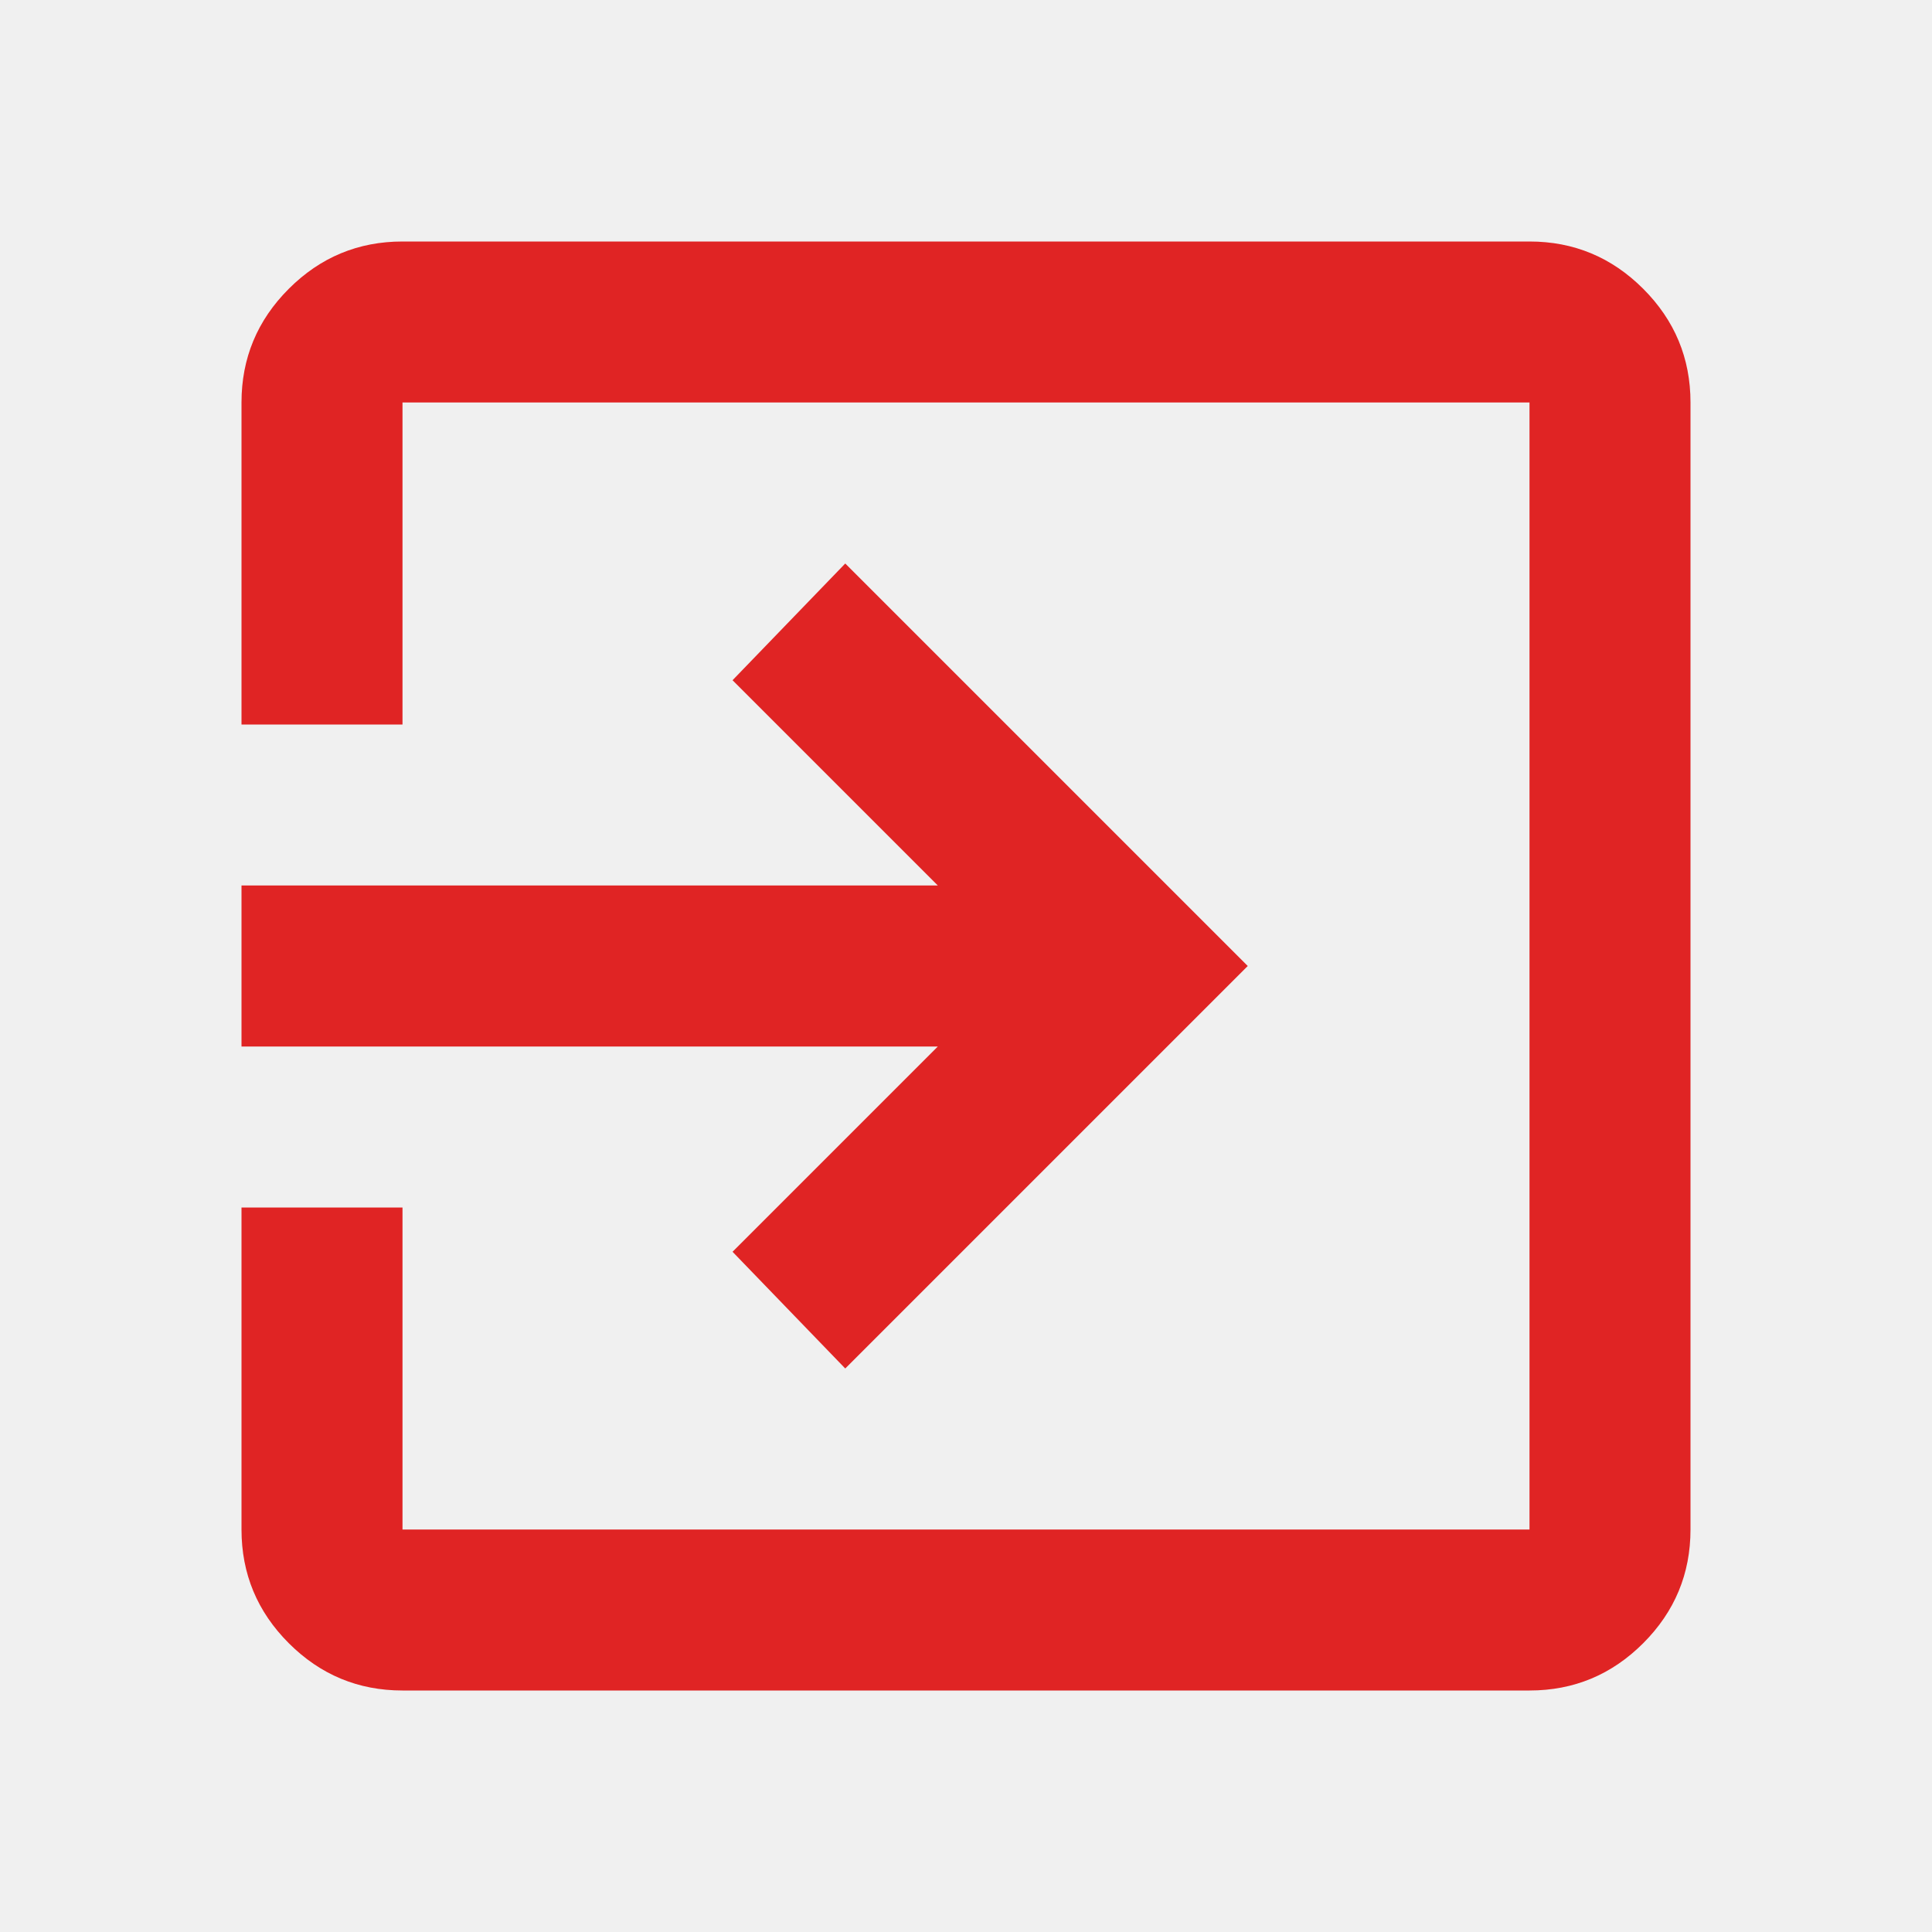
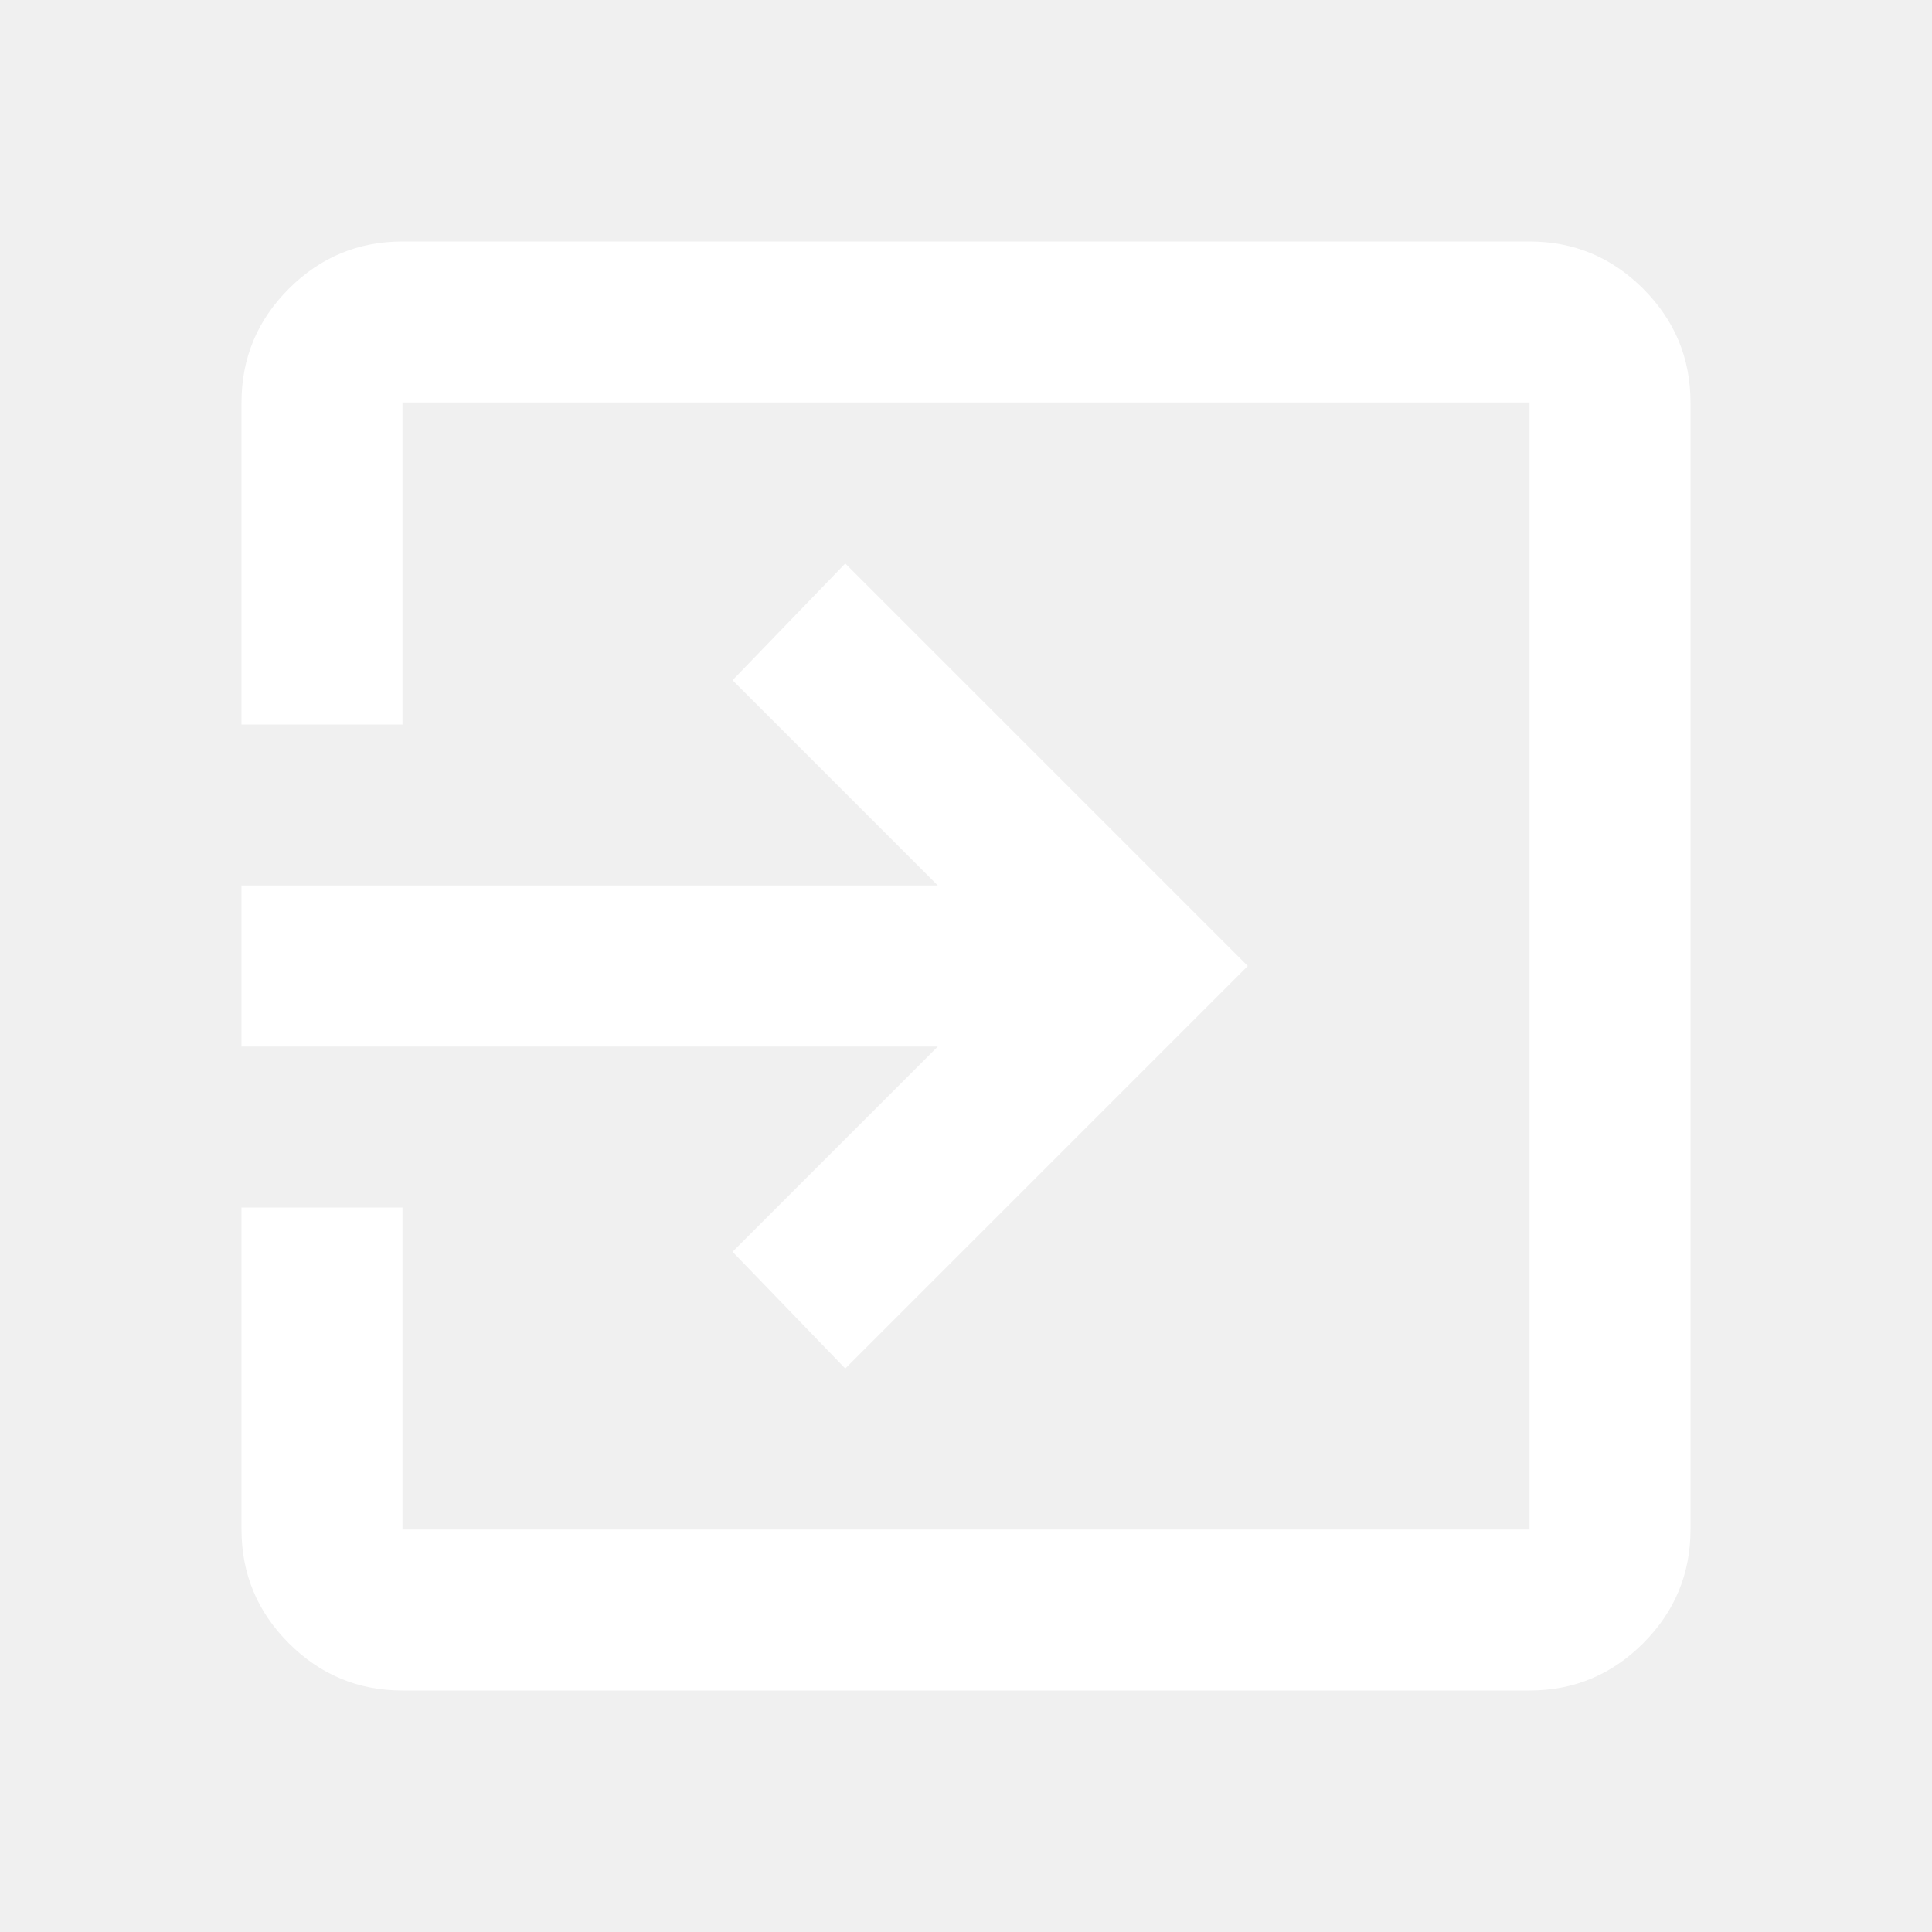
- <svg xmlns="http://www.w3.org/2000/svg" height="24px" viewBox="0 -960 960 960" width="24px" fill="#e02424">
+ <svg xmlns="http://www.w3.org/2000/svg" height="24px" viewBox="0 -960 960 960" width="24px" fill="#FFFFFF">
  <path d="M200-120q-33 0-56.5-23.5T120-200v-160h80v160h560v-560H200v160h-80v-160q0-33 23.5-56.5T200-840h560q33 0 56.5 23.5T840-760v560q0 33-23.5 56.5T760-120H200Zm220-160-56-58 102-102H120v-80h346L364-622l56-58 200 200-200 200Z" />
</svg>
